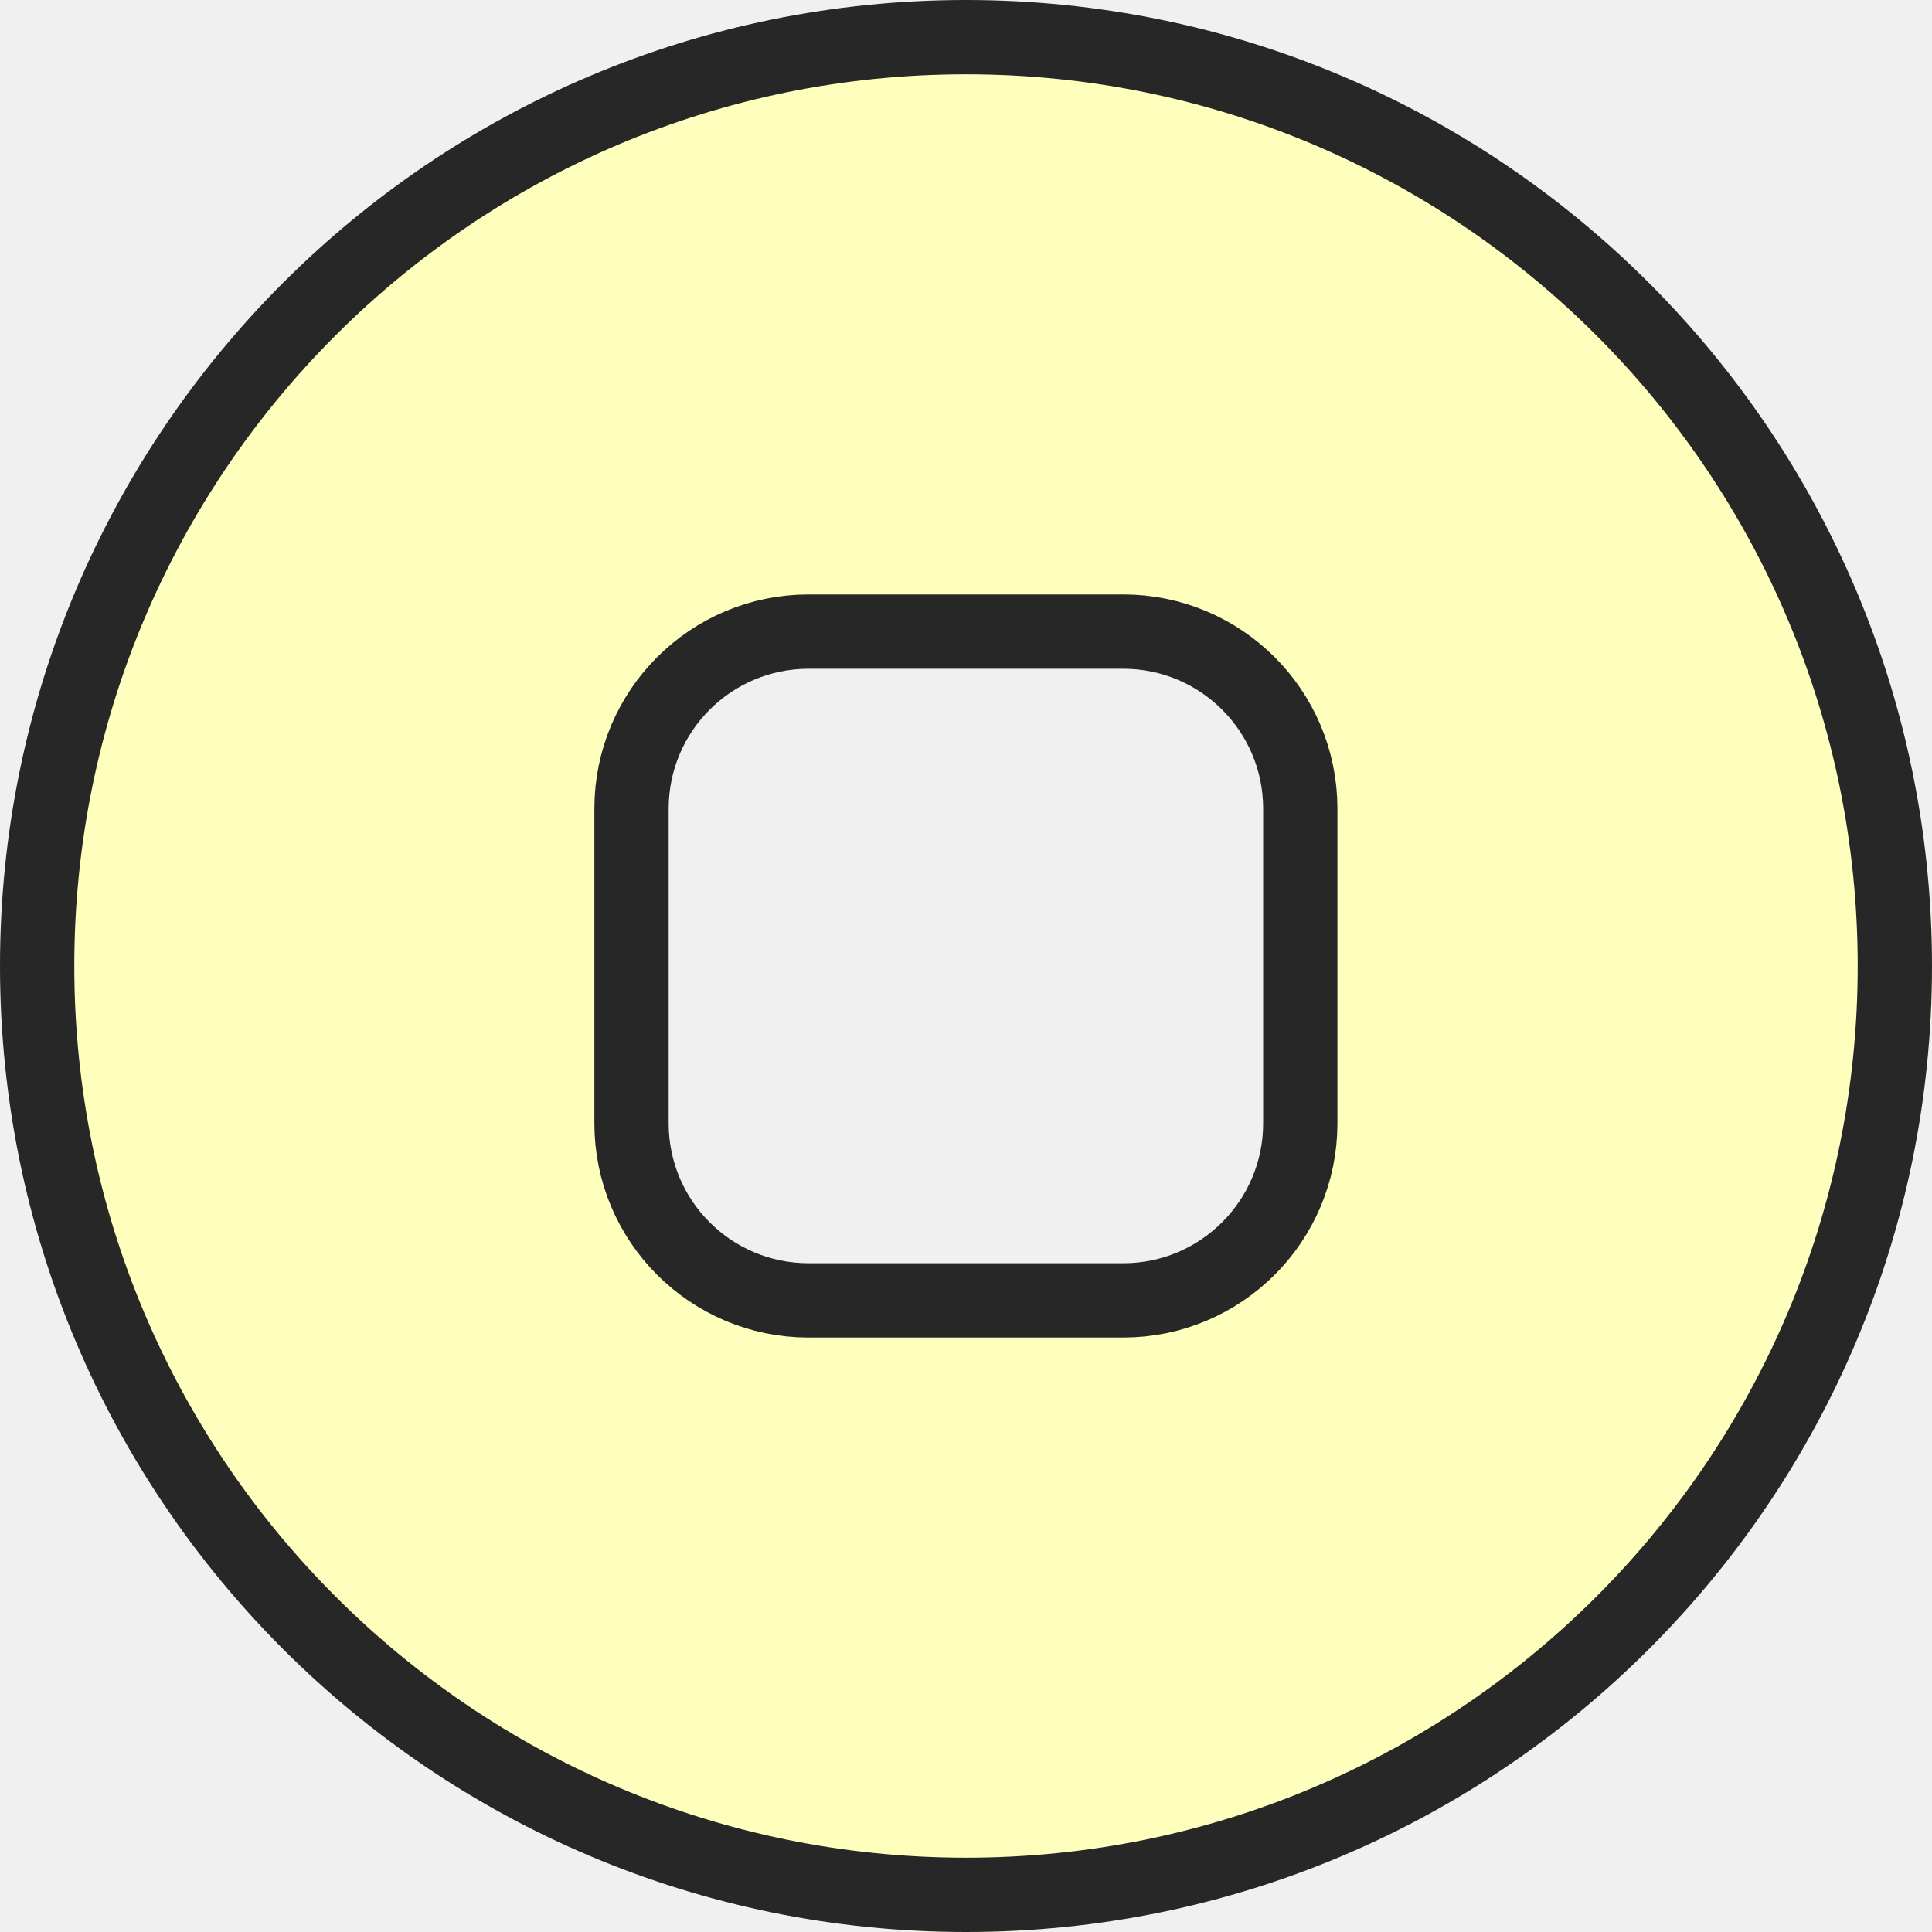
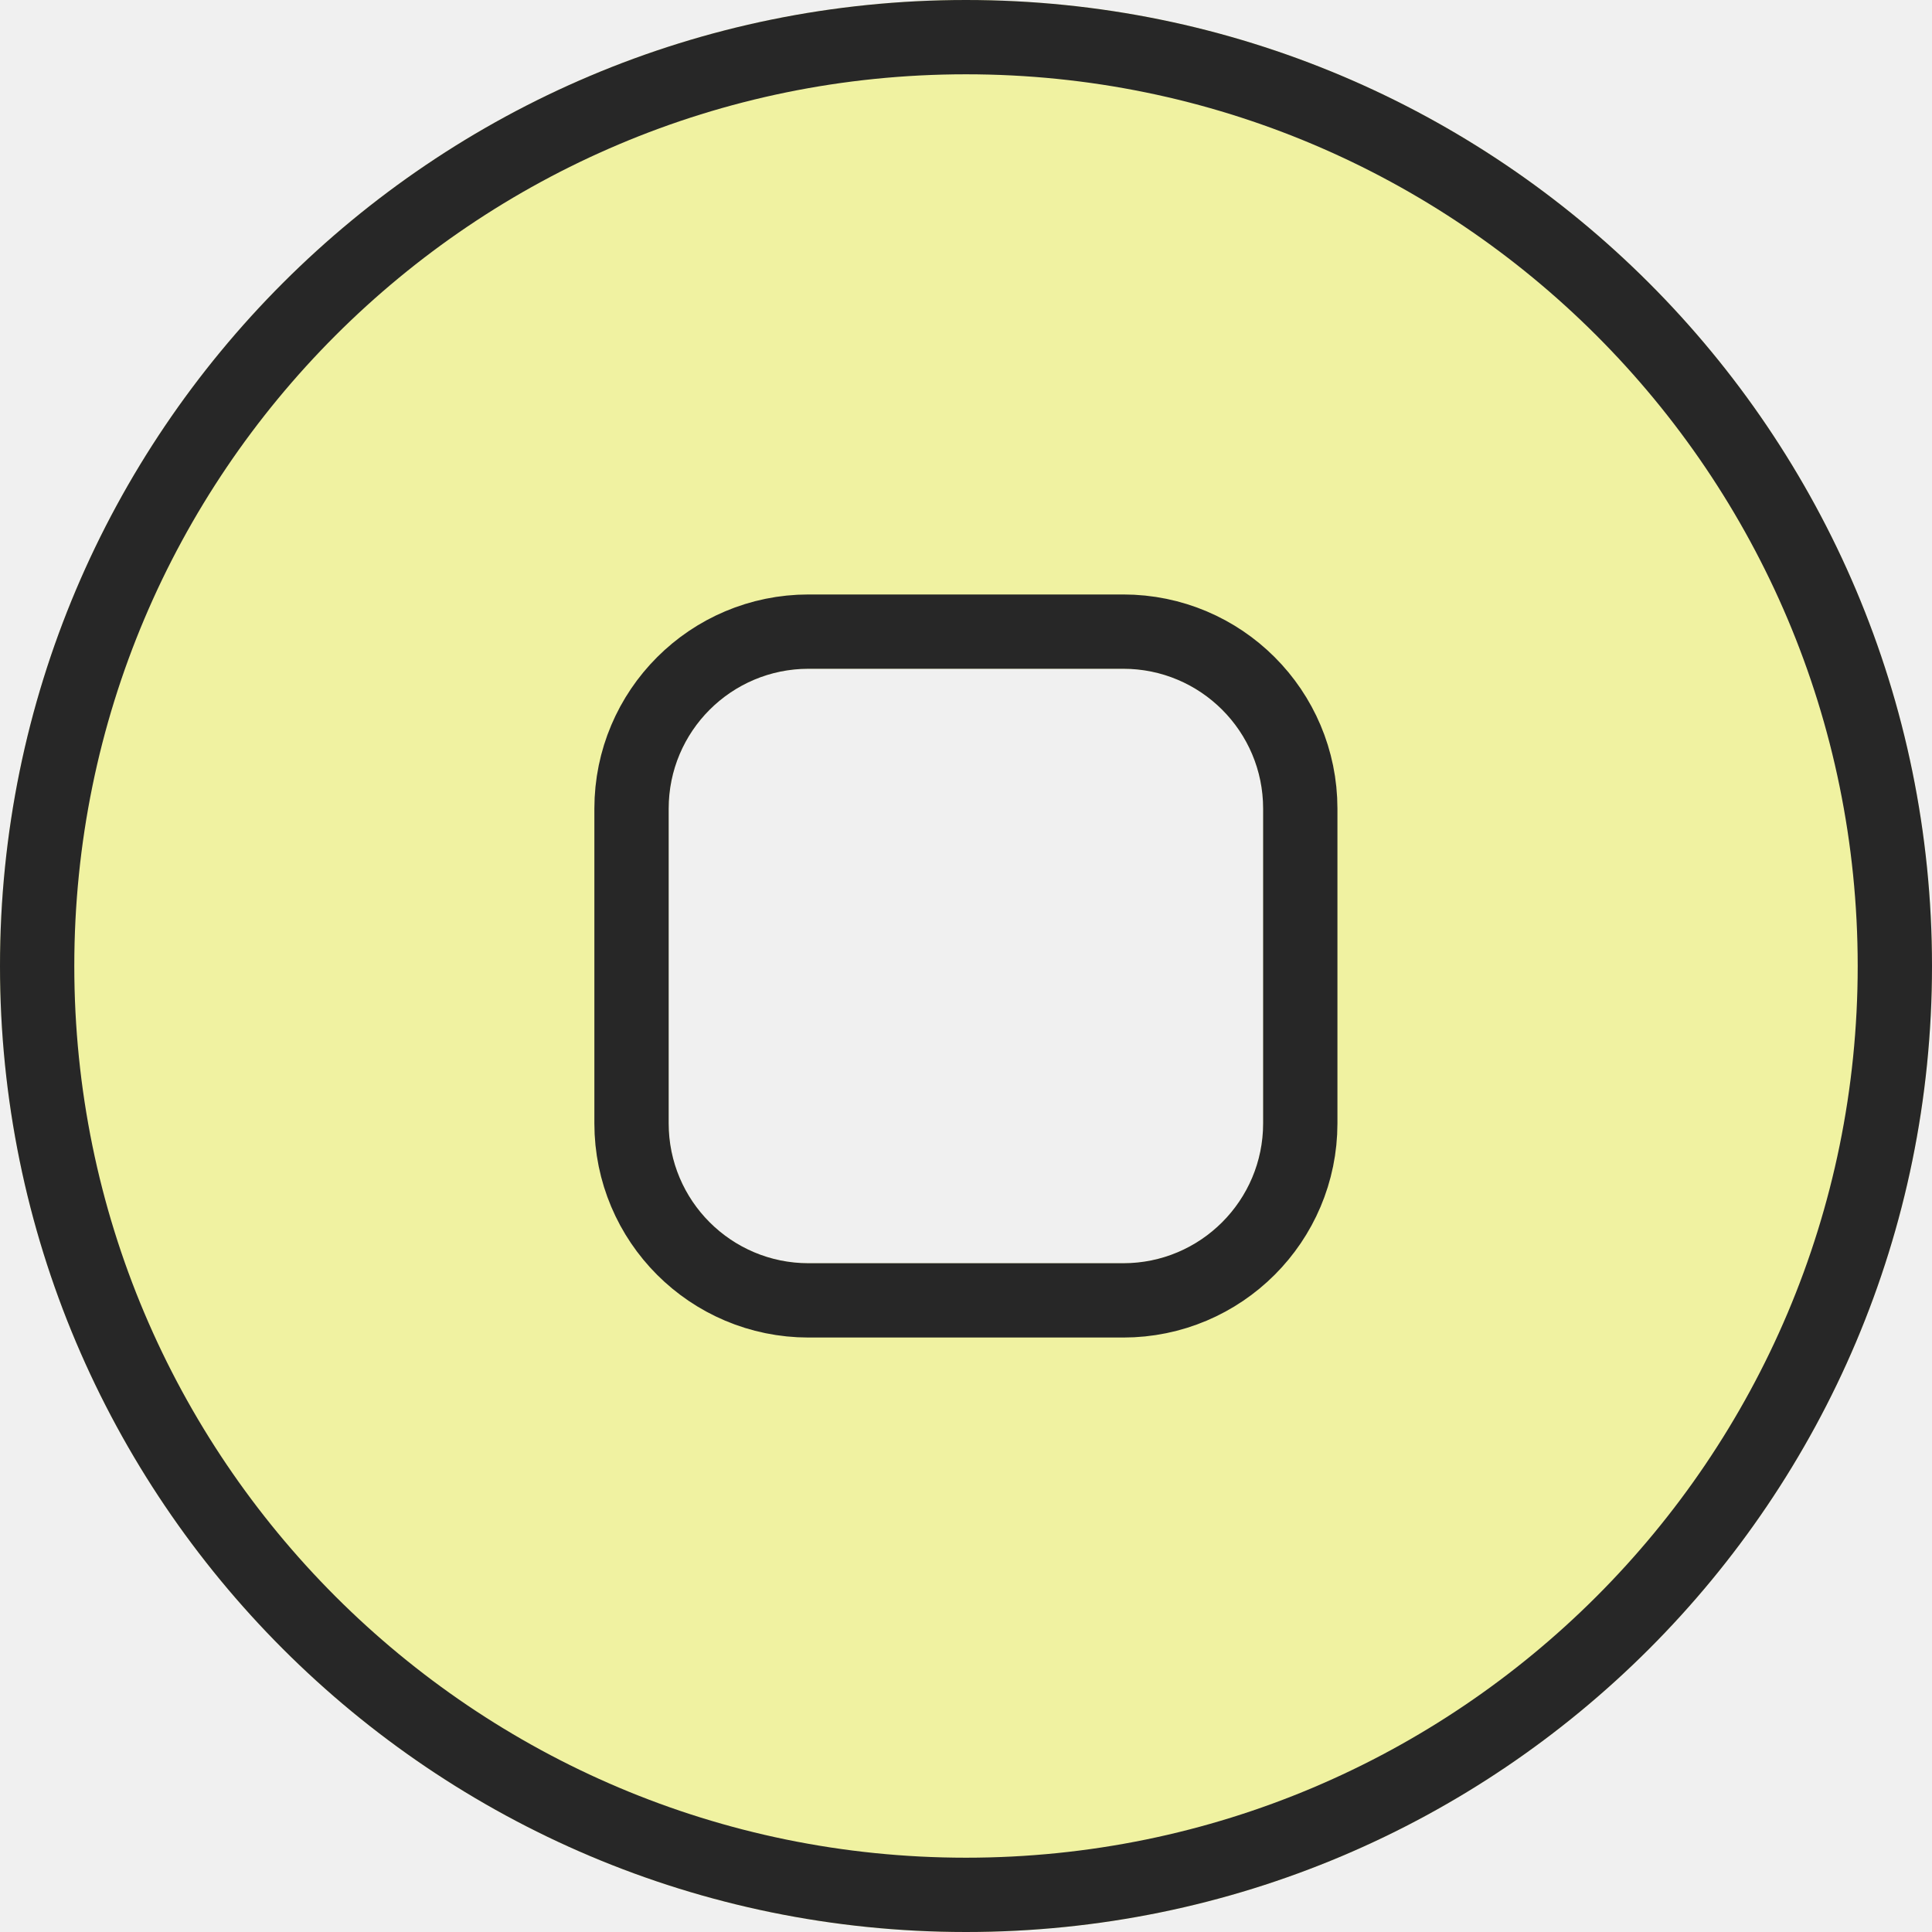
<svg xmlns="http://www.w3.org/2000/svg" xmlns:xlink="http://www.w3.org/1999/xlink" preserveAspectRatio="none" overflow="visible" style="display: block;" width="20.101" height="20.101" viewBox="0 0 20.101 20.101" fill="none">
  <g id="Subtract">
-     <use xlink:href="#stroke0_0_4" fill="#FEFFBC" />
+     <use xlink:href="#stroke0_0_4" fill="#F0F2A1" />
    <mask id="stroke1_0_4" fill="white">
      <use xlink:href="#stroke0_0_4" />
    </mask>
    <path d="M10.05 0C15.6 0 20.1 4.5 20.101 10.05C20.101 15.6 15.6 20.101 10.05 20.101C4.5 20.1 0 15.6 0 10.05C0 4.5 4.5 0 10.05 0ZM8.412 6.958C7.609 6.958 6.957 7.609 6.957 8.413V11.688C6.957 12.491 7.608 13.143 8.412 13.143H11.687C12.49 13.143 13.142 12.491 13.142 11.688V8.413C13.142 7.609 12.49 6.958 11.687 6.958H8.412Z" stroke-width="1.546" stroke="#272727" mask="url(#stroke1_0_4)" />
  </g>
  <defs>
    <path id="stroke0_0_4" d="M10.05 0C15.6 0 20.1 4.5 20.101 10.05C20.101 15.6 15.6 20.101 10.05 20.101C4.5 20.1 0 15.6 0 10.05C0 4.5 4.5 0 10.05 0ZM8.412 6.958C7.609 6.958 6.957 7.609 6.957 8.413V11.688C6.957 12.491 7.608 13.143 8.412 13.143H11.687C12.49 13.143 13.142 12.491 13.142 11.688V8.413C13.142 7.609 12.49 6.958 11.687 6.958H8.412Z" />
  </defs>
</svg>
